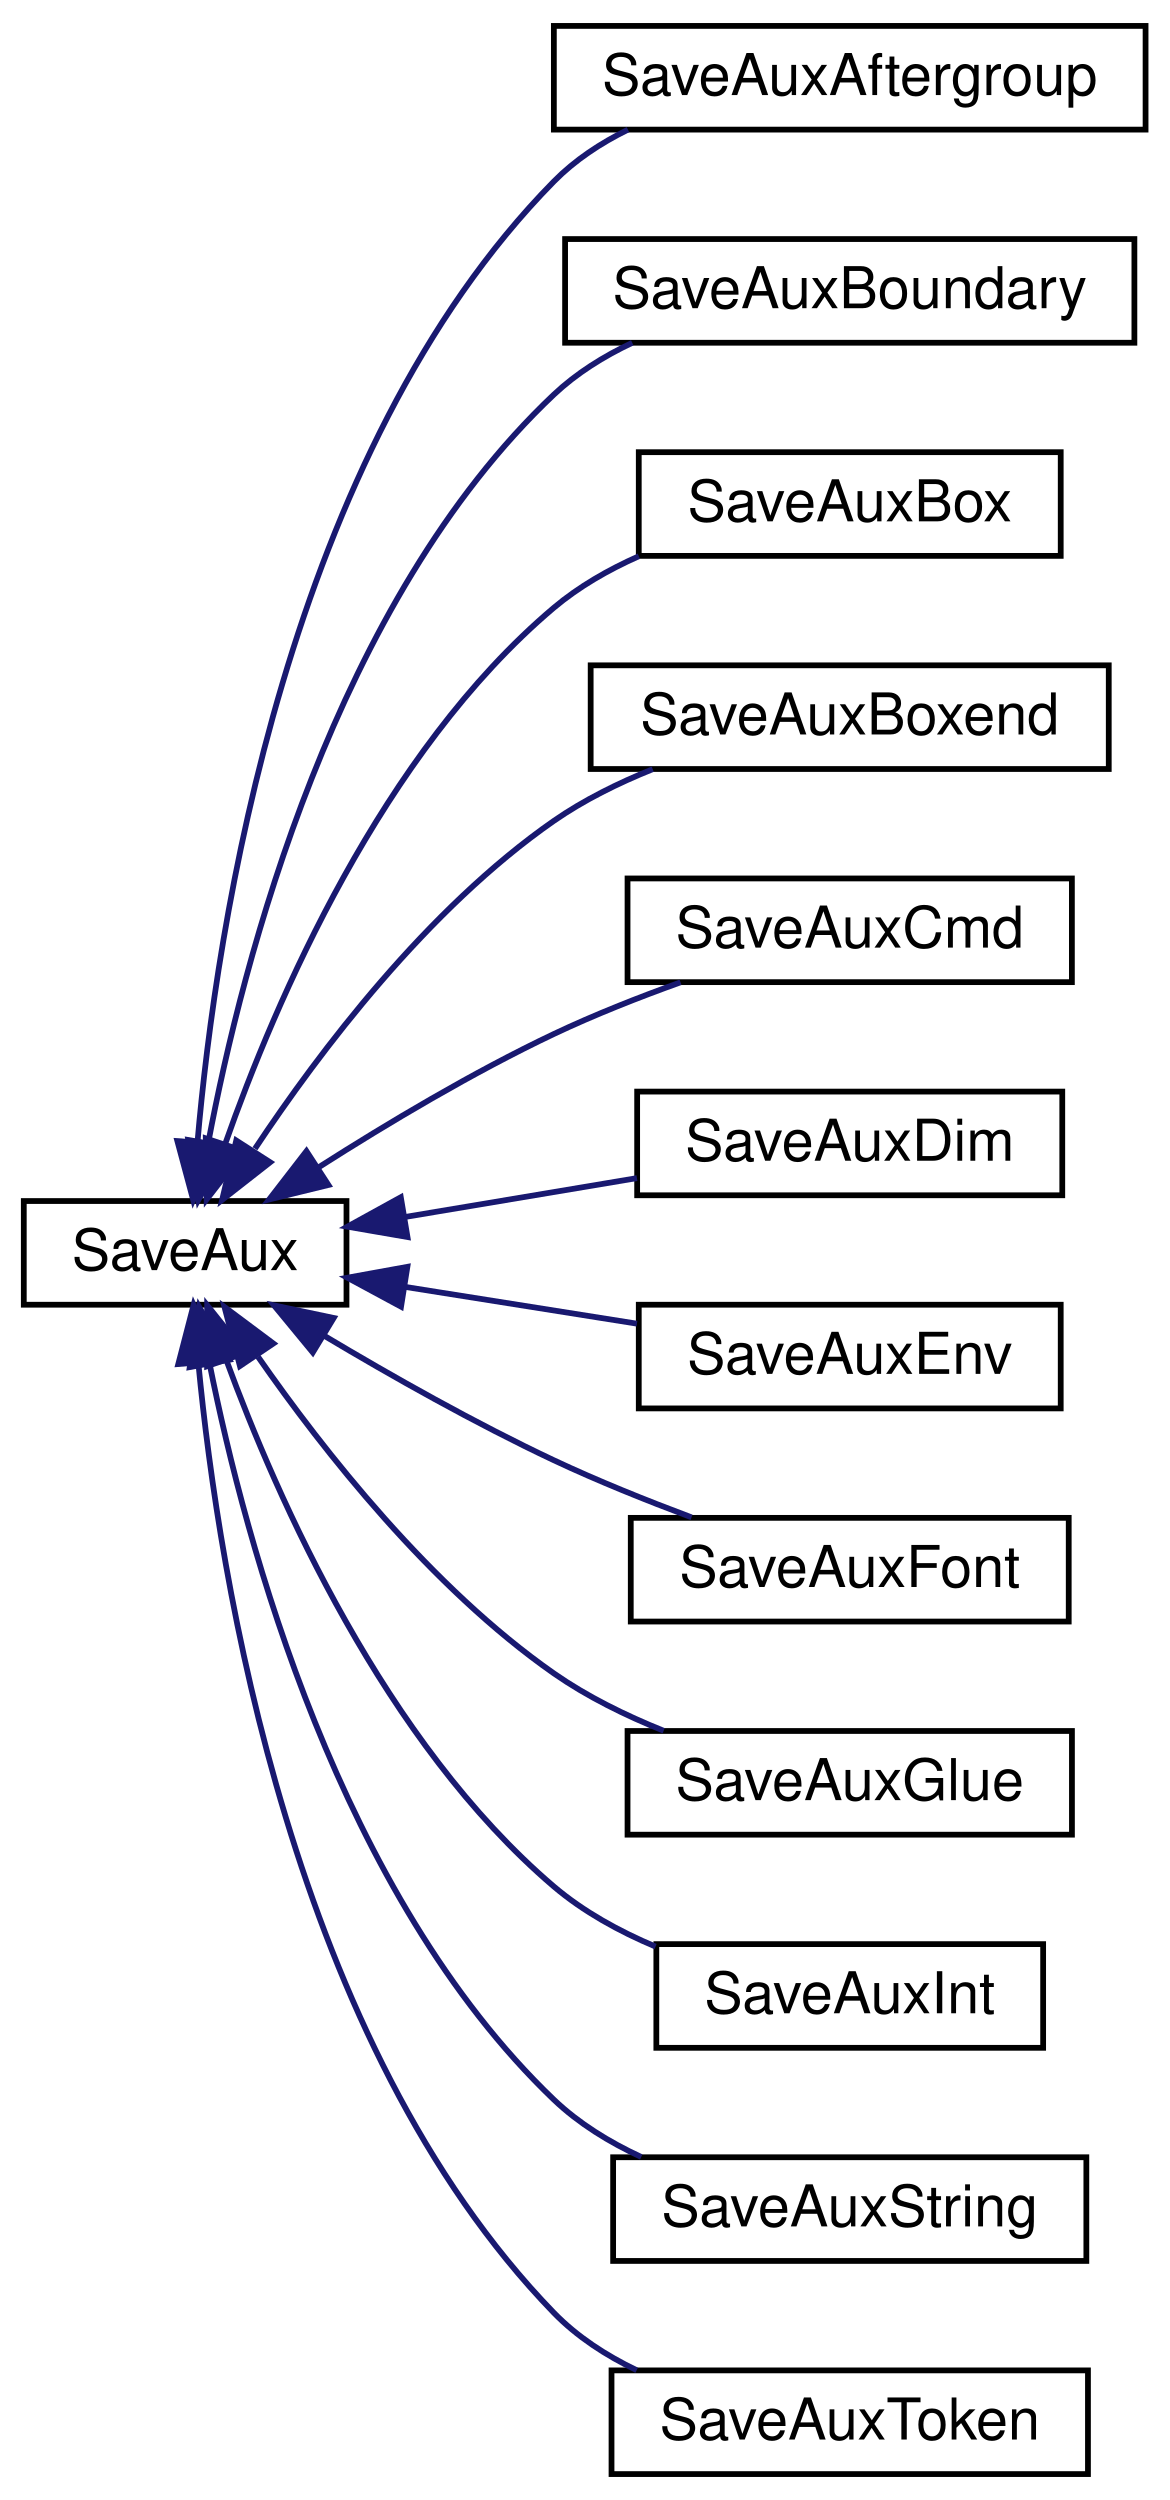
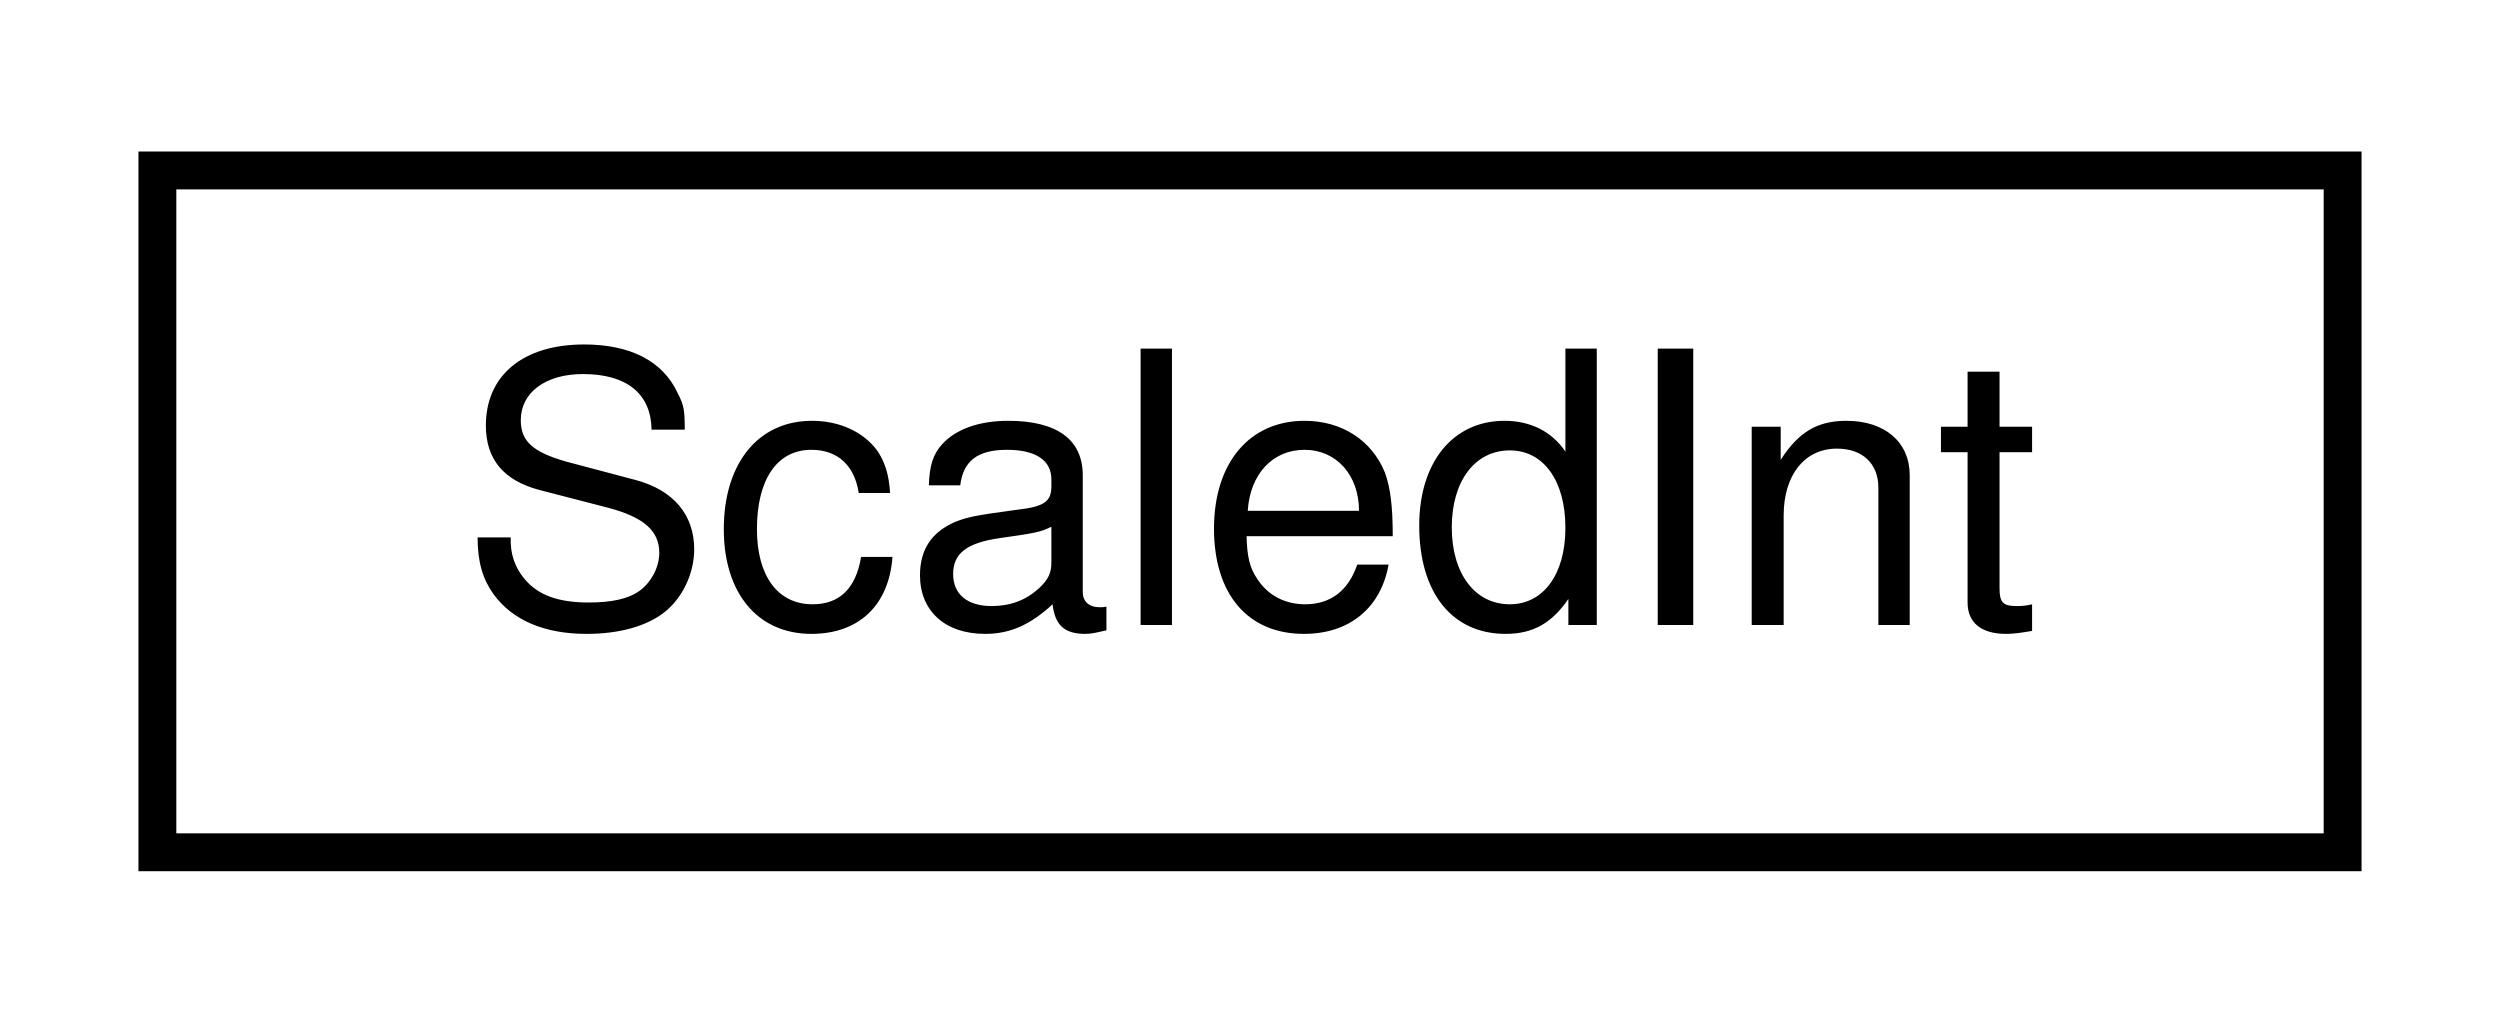
- <svg xmlns="http://www.w3.org/2000/svg" xmlns:xlink="http://www.w3.org/1999/xlink" width="203pt" height="434pt" viewBox="0.00 0.00 202.74 434.00">
-   <g id="graph0" class="graph" transform="scale(1 1) rotate(0) translate(4 430)">
+ <svg xmlns="http://www.w3.org/2000/svg" xmlns:xlink="http://www.w3.org/1999/xlink" width="66pt" height="27pt" viewBox="0.00 0.00 65.69 27.00">
+   <g id="graph0" class="graph" transform="scale(1 1) rotate(0) translate(4 23)">
    <g id="node1" class="node">
      <g id="a_node1">
-         <a xlink:href="da/df8/class_save_aux.html" target="_top" xlink:title=" ">
-           <polygon fill="none" stroke="black" points="0,-203.5 0,-221.5 56.02,-221.5 56.02,-203.5 0,-203.5" />
-           <text text-anchor="middle" x="28.01" y="-209.5" font-family="Helvetica,sans-Serif" font-size="10.00">SaveAux</text>
+         <a xlink:href="de/d34/class_scaled_int.html" target="_top" xlink:title=" ">
+           <polygon fill="none" stroke="black" points="0,-0.5 0,-18.5 57.69,-18.5 57.69,-0.5 0,-0.5" />
+           <text text-anchor="middle" x="28.85" y="-6.5" font-family="Helvetica,sans-Serif" font-size="10.00">ScaledInt</text>
        </a>
      </g>
    </g>
-     <g id="node2" class="node">
-       <g id="a_node2">
-         <a xlink:href="d7/d9f/class_save_aux_aftergroup.html" target="_top" xlink:title=" ">
-           <polygon fill="none" stroke="black" points="92.02,-407.5 92.02,-425.5 194.74,-425.5 194.74,-407.5 92.02,-407.5" />
-           <text text-anchor="middle" x="143.38" y="-413.5" font-family="Helvetica,sans-Serif" font-size="10.00">SaveAuxAftergroup</text>
-         </a>
-       </g>
-     </g>
-     <g id="edge1" class="edge">
-       <path fill="none" stroke="midnightblue" d="M30.15,-231.68C33.38,-268.9 45.66,-351.36 92.02,-398.5 95.67,-402.21 100.13,-405.15 104.88,-407.49" />
-       <polygon fill="midnightblue" stroke="midnightblue" points="33.64,-231.39 29.41,-221.68 26.66,-231.91 33.64,-231.39" />
-     </g>
-     <g id="node3" class="node">
-       <g id="a_node3">
-         <a xlink:href="da/dbf/class_save_aux_boundary.html" target="_top" xlink:title=" ">
-           <polygon fill="none" stroke="black" points="93.97,-370.5 93.97,-388.5 192.8,-388.5 192.8,-370.5 93.97,-370.5" />
-           <text text-anchor="middle" x="143.38" y="-376.5" font-family="Helvetica,sans-Serif" font-size="10.00">SaveAuxBoundary</text>
-         </a>
-       </g>
-     </g>
-     <g id="edge2" class="edge">
-       <path fill="none" stroke="midnightblue" d="M32.04,-231.71C37.97,-263.13 54.02,-325.6 92.02,-361.5 95.94,-365.2 100.66,-368.14 105.63,-370.49" />
-       <polygon fill="midnightblue" stroke="midnightblue" points="35.45,-230.9 30.29,-221.65 28.55,-232.1 35.45,-230.9" />
-     </g>
-     <g id="node4" class="node">
-       <g id="a_node4">
-         <a xlink:href="dc/d69/class_save_aux_box.html" target="_top" xlink:title=" ">
-           <polygon fill="none" stroke="black" points="106.76,-333.5 106.76,-351.5 180.01,-351.5 180.01,-333.5 106.76,-333.5" />
-           <text text-anchor="middle" x="143.38" y="-339.5" font-family="Helvetica,sans-Serif" font-size="10.00">SaveAuxBox</text>
-         </a>
-       </g>
-     </g>
-     <g id="edge3" class="edge">
-       <path fill="none" stroke="midnightblue" d="M34.97,-231.44C43.68,-256.19 62.17,-299.31 92.02,-324.5 96.35,-328.15 101.48,-331.09 106.77,-333.44" />
-       <polygon fill="midnightblue" stroke="midnightblue" points="38.23,-230.16 31.74,-221.78 31.59,-232.38 38.23,-230.16" />
-     </g>
-     <g id="node5" class="node">
-       <g id="a_node5">
-         <a xlink:href="d0/de6/class_save_aux_boxend.html" target="_top" xlink:title=" ">
-           <polygon fill="none" stroke="black" points="98.41,-296.5 98.41,-314.5 188.35,-314.5 188.35,-296.5 98.41,-296.5" />
-           <text text-anchor="middle" x="143.38" y="-302.5" font-family="Helvetica,sans-Serif" font-size="10.00">SaveAuxBoxend</text>
-         </a>
-       </g>
-     </g>
-     <g id="edge4" class="edge">
-       <path fill="none" stroke="midnightblue" d="M40.13,-230.58C51.33,-247.45 70.08,-272.24 92.02,-287.5 97.21,-291.1 103.19,-294.06 109.18,-296.47" />
-       <polygon fill="midnightblue" stroke="midnightblue" points="42.77,-228.23 34.43,-221.7 36.88,-232.01 42.77,-228.23" />
-     </g>
-     <g id="node6" class="node">
-       <g id="a_node6">
-         <a xlink:href="d7/d61/class_save_aux_cmd.html" target="_top" xlink:title=" ">
-           <polygon fill="none" stroke="black" points="104.81,-259.5 104.81,-277.5 181.95,-277.5 181.95,-259.5 104.81,-259.5" />
-           <text text-anchor="middle" x="143.38" y="-265.5" font-family="Helvetica,sans-Serif" font-size="10.00">SaveAuxCmd</text>
-         </a>
-       </g>
-     </g>
-     <g id="edge5" class="edge">
-       <path fill="none" stroke="midnightblue" d="M51.3,-227.43C63.09,-234.95 78,-243.85 92.02,-250.5 98.99,-253.8 106.73,-256.86 114.01,-259.47" />
-       <polygon fill="midnightblue" stroke="midnightblue" points="52.88,-224.29 42.59,-221.77 49.07,-230.16 52.88,-224.29" />
-     </g>
-     <g id="node7" class="node">
-       <g id="a_node7">
-         <a xlink:href="d0/d81/class_save_aux_dim.html" target="_top" xlink:title=" ">
-           <polygon fill="none" stroke="black" points="106.48,-222.5 106.48,-240.5 180.28,-240.5 180.28,-222.5 106.48,-222.5" />
-           <text text-anchor="middle" x="143.38" y="-228.5" font-family="Helvetica,sans-Serif" font-size="10.00">SaveAuxDim</text>
-         </a>
-       </g>
-     </g>
-     <g id="edge6" class="edge">
-       <path fill="none" stroke="midnightblue" d="M66.16,-218.73C79.1,-220.89 93.6,-223.32 106.44,-225.48" />
-       <polygon fill="midnightblue" stroke="midnightblue" points="66.61,-215.25 56.17,-217.05 65.45,-222.16 66.61,-215.25" />
-     </g>
-     <g id="node8" class="node">
-       <g id="a_node8">
-         <a xlink:href="d3/d93/class_save_aux_env.html" target="_top" xlink:title=" ">
-           <polygon fill="none" stroke="black" points="106.76,-185.5 106.76,-203.5 180.01,-203.5 180.01,-185.5 106.76,-185.5" />
-           <text text-anchor="middle" x="143.38" y="-191.5" font-family="Helvetica,sans-Serif" font-size="10.00">SaveAuxEnv</text>
-         </a>
-       </g>
-     </g>
-     <g id="edge7" class="edge">
-       <path fill="none" stroke="midnightblue" d="M66.16,-206.6C79.1,-204.55 93.6,-202.25 106.44,-200.21" />
-       <polygon fill="midnightblue" stroke="midnightblue" points="65.49,-203.16 56.17,-208.19 66.59,-210.08 65.49,-203.16" />
-     </g>
-     <g id="node9" class="node">
-       <g id="a_node9">
-         <a xlink:href="d5/d26/class_save_aux_font.html" target="_top" xlink:title=" ">
-           <polygon fill="none" stroke="black" points="105.37,-148.5 105.37,-166.5 181.4,-166.5 181.4,-148.5 105.37,-148.5" />
-           <text text-anchor="middle" x="143.38" y="-154.5" font-family="Helvetica,sans-Serif" font-size="10.00">SaveAuxFont</text>
-         </a>
-       </g>
-     </g>
-     <g id="edge8" class="edge">
-       <path fill="none" stroke="midnightblue" d="M52.14,-198.12C63.85,-191.13 78.44,-182.89 92.02,-176.5 99.63,-172.92 108.12,-169.51 115.92,-166.59" />
-       <polygon fill="midnightblue" stroke="midnightblue" points="50.17,-195.21 43.43,-203.39 53.8,-201.2 50.17,-195.21" />
-     </g>
-     <g id="node10" class="node">
-       <g id="a_node10">
-         <a xlink:href="d2/dfd/class_save_aux_glue.html" target="_top" xlink:title=" ">
-           <polygon fill="none" stroke="black" points="104.81,-111.5 104.81,-129.5 181.96,-129.5 181.96,-111.5 104.81,-111.5" />
-           <text text-anchor="middle" x="143.38" y="-117.5" font-family="Helvetica,sans-Serif" font-size="10.00">SaveAuxGlue</text>
-         </a>
-       </g>
-     </g>
-     <g id="edge9" class="edge">
-       <path fill="none" stroke="midnightblue" d="M40.66,-194.47C52.02,-178.13 70.68,-154.41 92.02,-139.5 97.77,-135.49 104.47,-132.19 111.08,-129.54" />
-       <polygon fill="midnightblue" stroke="midnightblue" points="37.52,-192.86 34.84,-203.11 43.33,-196.77 37.52,-192.86" />
-     </g>
-     <g id="node11" class="node">
-       <g id="a_node11">
-         <a xlink:href="d9/d60/class_save_aux_int.html" target="_top" xlink:title=" ">
-           <polygon fill="none" stroke="black" points="109.81,-74.5 109.81,-92.5 176.96,-92.5 176.96,-74.5 109.81,-74.5" />
-           <text text-anchor="middle" x="143.38" y="-80.5" font-family="Helvetica,sans-Serif" font-size="10.00">SaveAuxInt</text>
-         </a>
-       </g>
-     </g>
-     <g id="edge10" class="edge">
-       <path fill="none" stroke="midnightblue" d="M35.13,-193.97C44.01,-169.75 62.69,-127.49 92.02,-102.5 97.15,-98.14 103.37,-94.72 109.67,-92.07" />
-       <polygon fill="midnightblue" stroke="midnightblue" points="31.82,-192.83 31.83,-203.42 38.43,-195.14 31.82,-192.83" />
-     </g>
-     <g id="node12" class="node">
-       <g id="a_node12">
-         <a xlink:href="d7/d47/class_save_aux_string.html" target="_top" xlink:title=" ">
-           <polygon fill="none" stroke="black" points="102.31,-37.5 102.31,-55.5 184.46,-55.5 184.46,-37.5 102.31,-37.5" />
-           <text text-anchor="middle" x="143.38" y="-43.5" font-family="Helvetica,sans-Serif" font-size="10.00">SaveAuxString</text>
-         </a>
-       </g>
-     </g>
-     <g id="edge11" class="edge">
-       <path fill="none" stroke="midnightblue" d="M32.27,-193.17C38.49,-162.13 54.86,-101.06 92.02,-65.5 96.35,-61.37 101.65,-58.11 107.19,-55.55" />
-       <polygon fill="midnightblue" stroke="midnightblue" points="28.81,-192.67 30.43,-203.15 35.69,-193.95 28.81,-192.67" />
-     </g>
-     <g id="node13" class="node">
-       <g id="a_node13">
-         <a xlink:href="dc/dc9/class_save_aux_token.html" target="_top" xlink:title=" ">
-           <polygon fill="none" stroke="black" points="102.03,-0.5 102.03,-18.5 184.74,-18.5 184.74,-0.5 102.03,-0.5" />
-           <text text-anchor="middle" x="143.38" y="-6.5" font-family="Helvetica,sans-Serif" font-size="10.00">SaveAuxToken</text>
-         </a>
-       </g>
-     </g>
-     <g id="edge12" class="edge">
-       <path fill="none" stroke="midnightblue" d="M30.33,-193.11C33.87,-156.19 46.64,-75.31 92.02,-28.5 96.06,-24.34 101.09,-21.08 106.4,-18.53" />
-       <polygon fill="midnightblue" stroke="midnightblue" points="26.82,-193.2 29.48,-203.46 33.79,-193.78 26.82,-193.2" />
-     </g>
  </g>
</svg>
